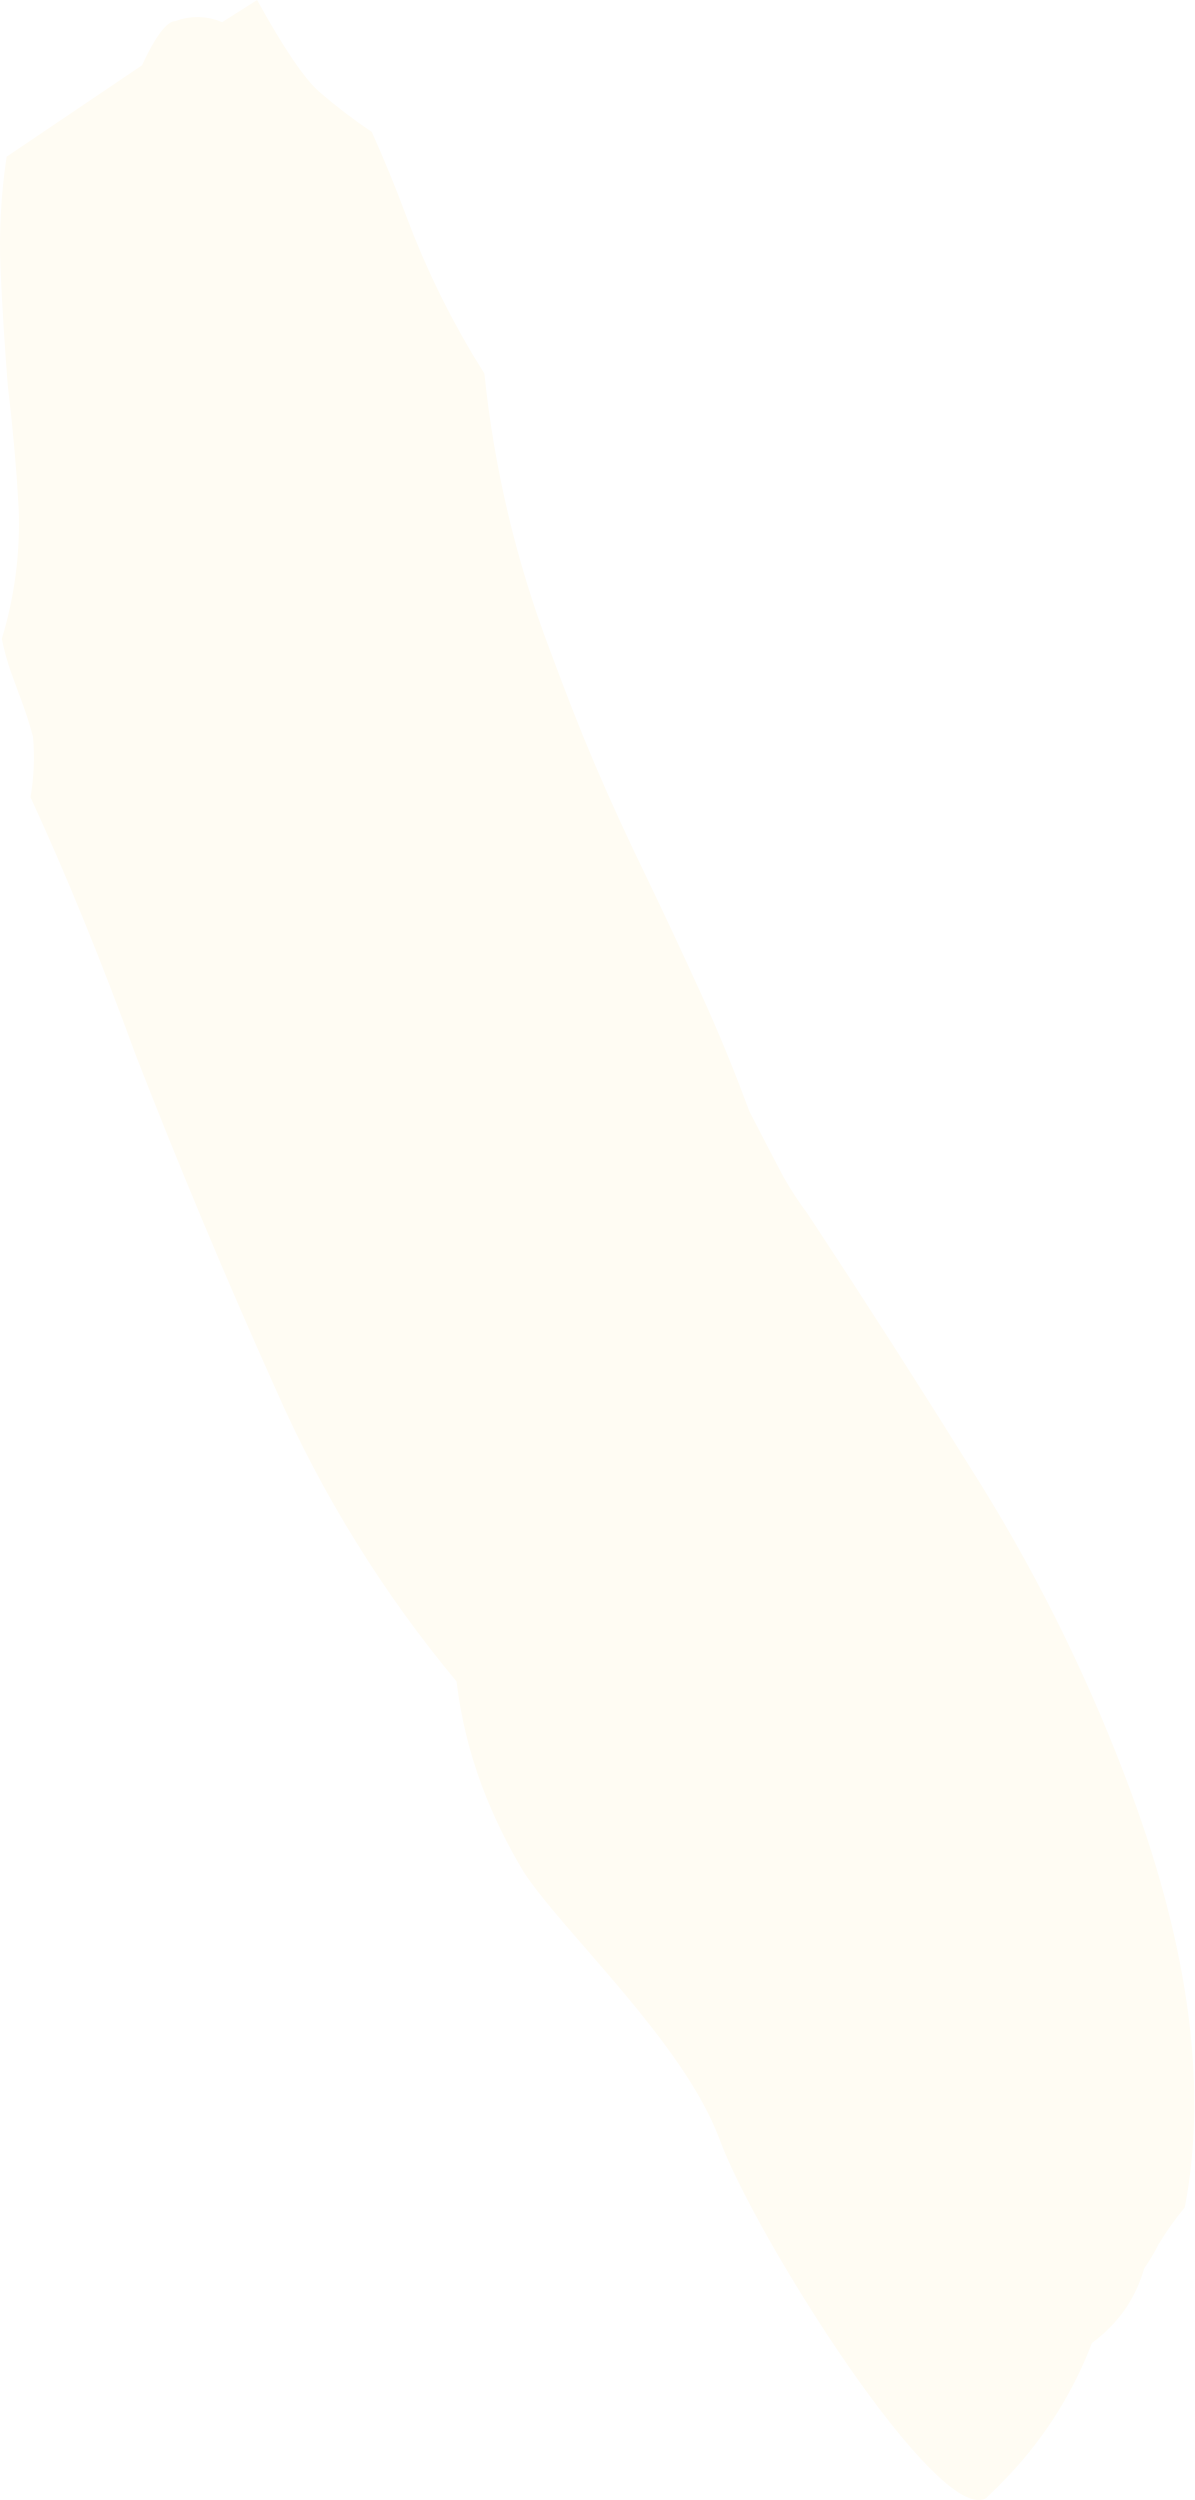
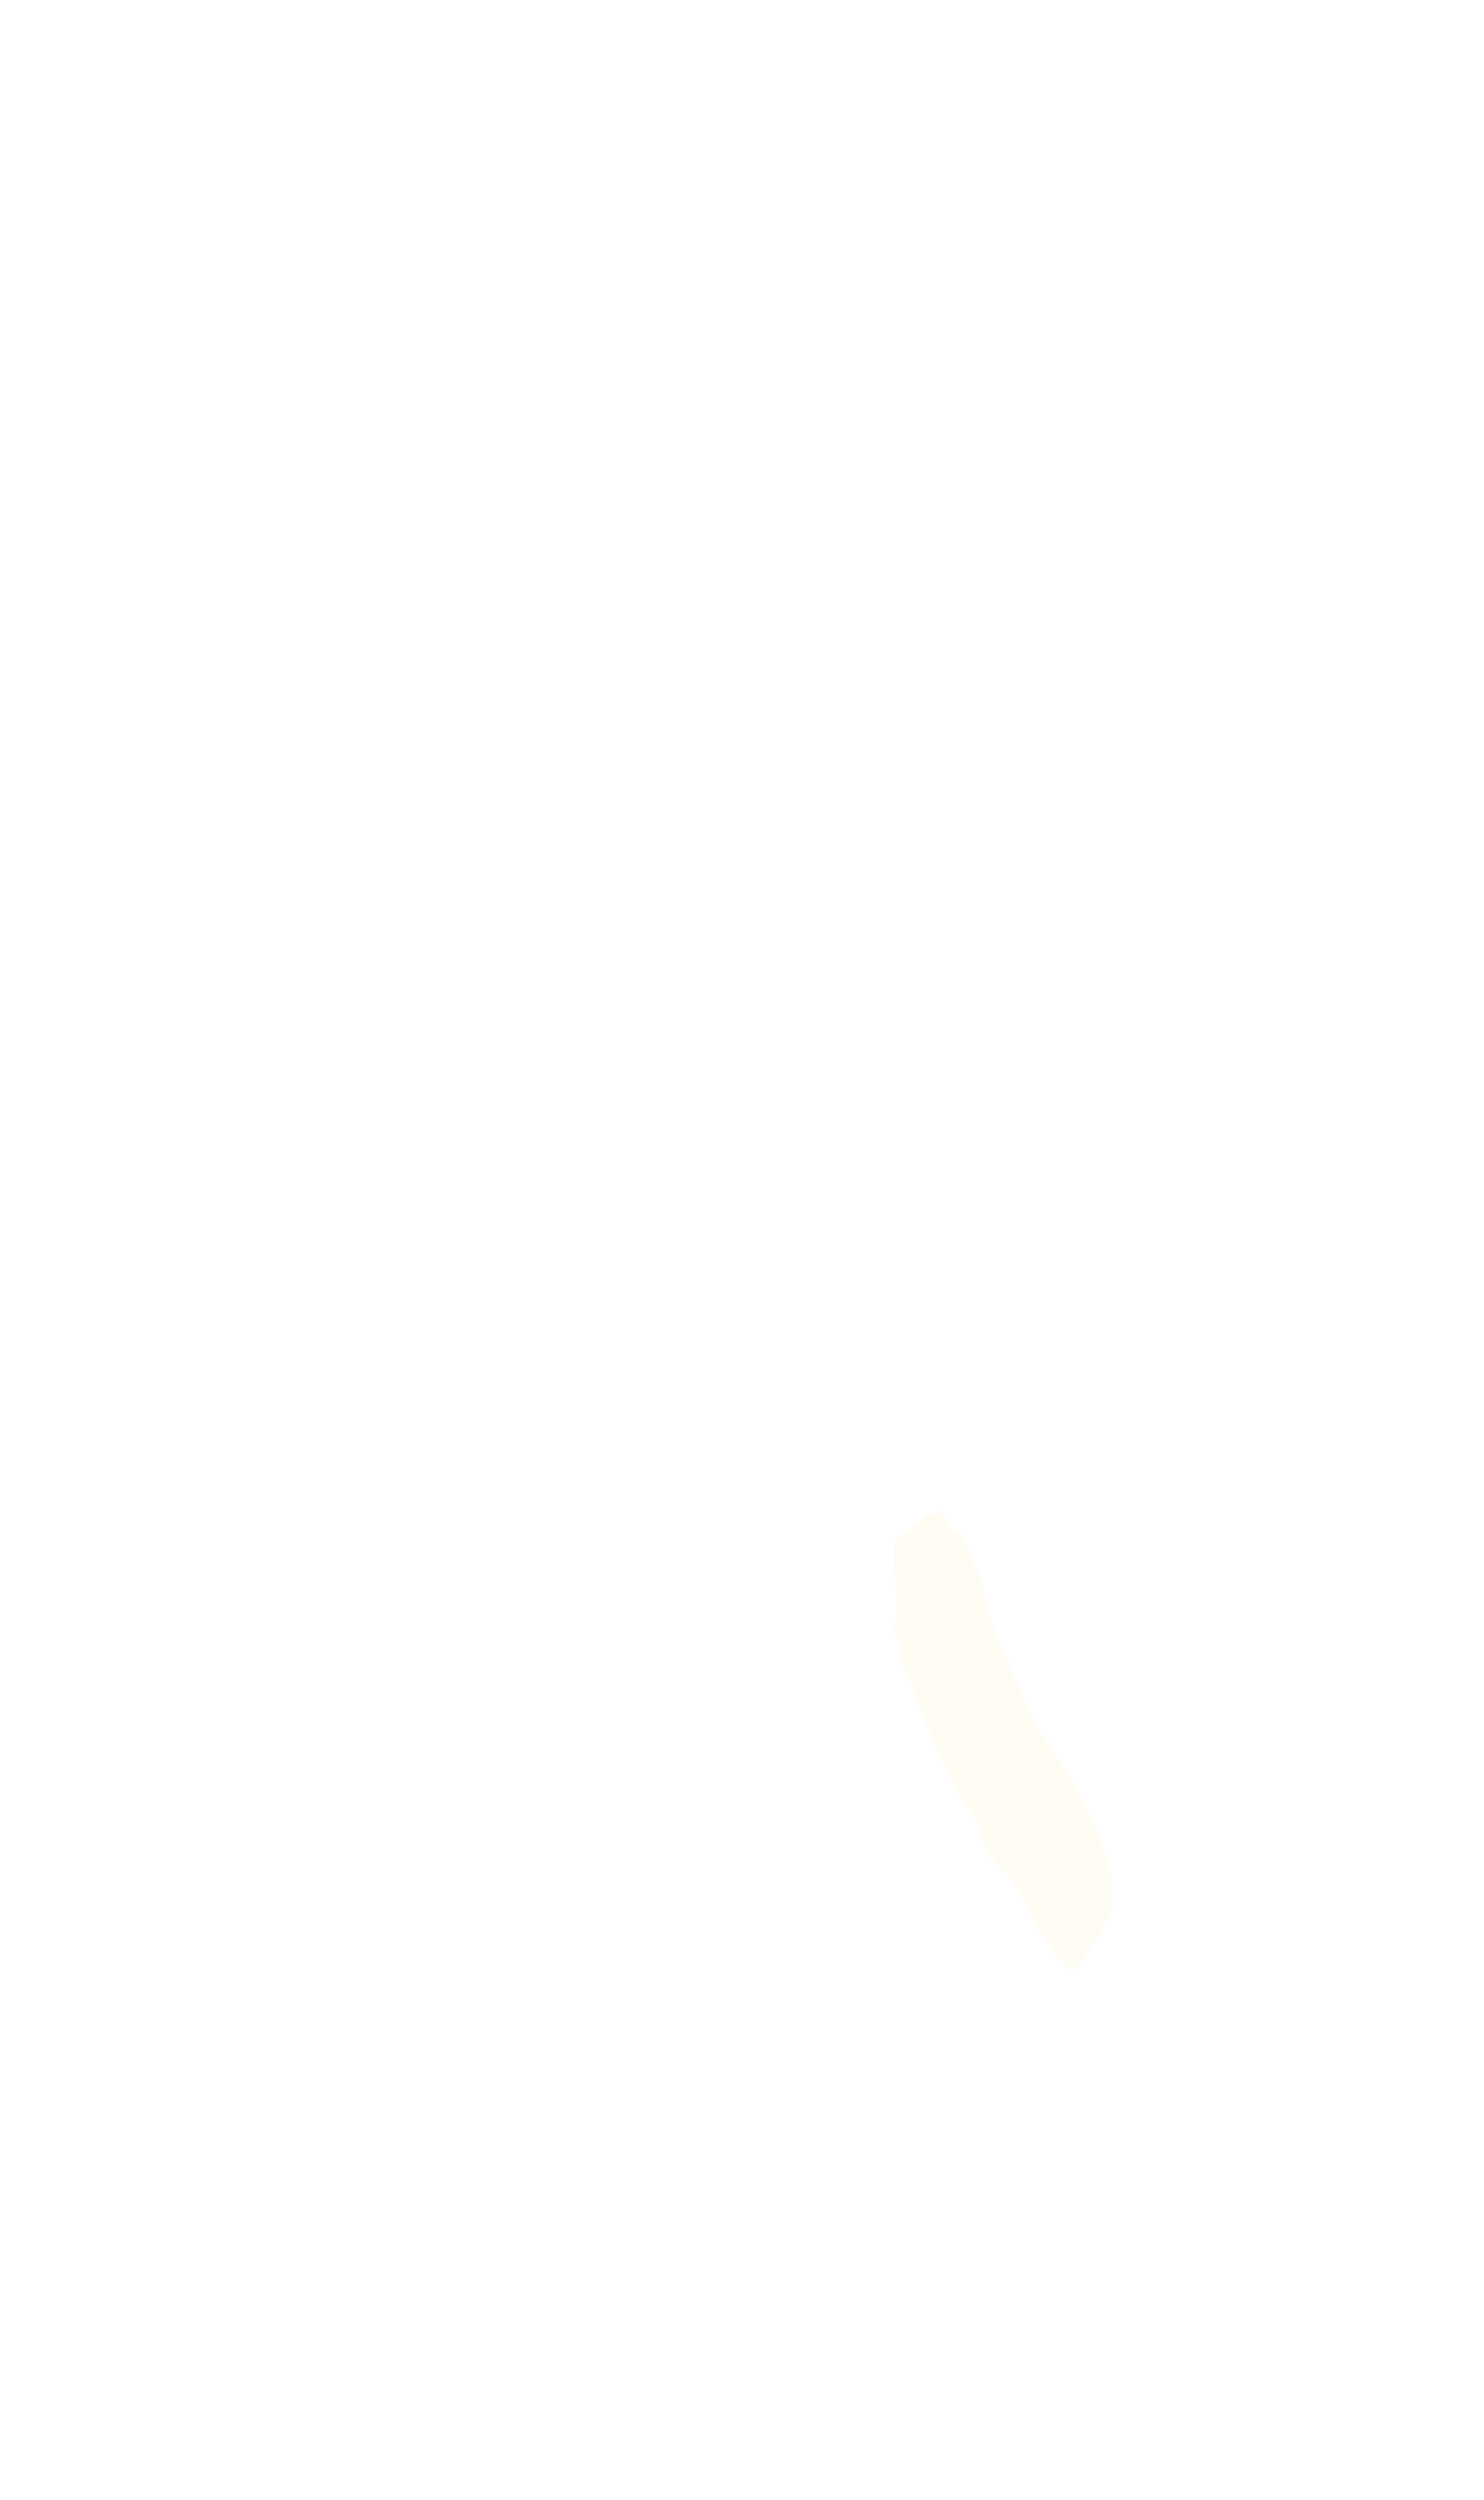
- <svg xmlns="http://www.w3.org/2000/svg" viewBox="0 0 99.07 207.42">
+ <svg xmlns="http://www.w3.org/2000/svg" viewBox="0 0 671 1131">
  <defs>
-     <style>.cls-1{fill:#fffcf3;}</style>
+     <style>.cls-1{fill:#fffcf3;}.cls-2{fill:none;}</style>
  </defs>
  <g id="Layer_2" data-name="Layer 2">
    <g id="Layer_1-2" data-name="Layer 1">
-       <path class="cls-1" d="M11.78,5.42.55,13a48.94,48.94,0,0,0-.5,9.47c.14,3.12.34,6.26.59,9.44.43,3.63.74,7.07.91,10.28A32.7,32.7,0,0,1,.15,53a20.7,20.7,0,0,0,.76,2.76l.73,2a31.79,31.79,0,0,1,1.1,3.38,19.32,19.32,0,0,1-.21,5Q7,75.84,11.26,87.53q5.41,13.92,11.62,27.74a102.13,102.13,0,0,0,15,24.24A37.49,37.49,0,0,0,40,148.22a44,44,0,0,0,3.43,7.06c3.24,5,13.29,14.14,16.28,22.24s18.07,32,22.09,29.76c.71-.67,1.39-1.36,2.06-2.07a33.34,33.34,0,0,0,6.74-10.82,12.1,12.1,0,0,0,2.89-3,12,12,0,0,0,1.44-3.18,16.13,16.13,0,0,0,1.19-2,25.68,25.68,0,0,1,2.18-3.07q2.82-14.7-4.44-34.39a141.89,141.89,0,0,0-12.45-25.54Q73.86,111.07,67,100.7a28.74,28.74,0,0,1-2-3.06c-.56-1.07-1.51-2.87-2.82-5.42q-1.84-5-4.06-9.87t-4.54-9.7c-1.46-3-2.88-6.08-4.23-9.24S46.8,57.1,45.65,54a90.5,90.5,0,0,1-5.46-23,70.69,70.69,0,0,1-6.51-13.14q-1.23-3.33-2.83-6.91A44.43,44.43,0,0,1,26.47,7.6C25.24,6.52,23.54,4,21.33,0l-2.9,1.84a5.16,5.16,0,0,0-3.88-.09C13.83,1.77,12.9,3,11.78,5.42Z" />
+       <path class="cls-1" d="M416.08,689l-11.23,7.57a48.16,48.16,0,0,0-.5,9.47c.13,3.12.33,6.26.59,9.44.43,3.63.74,7.07.91,10.29a32.68,32.68,0,0,1-1.4,10.76,22.61,22.61,0,0,0,.75,2.76l.74,2a31.79,31.79,0,0,1,1.1,3.38,19.32,19.32,0,0,1-.21,5q4.43,9.75,8.73,21.44Q421,785,427.18,798.85a102.4,102.4,0,0,0,15,24.25,38,38,0,0,0,2.1,8.7,44.56,44.56,0,0,0,3.44,7.06C451,843.83,461,853,464,861.1s18.06,32,22.08,29.76c.72-.67,1.4-1.36,2.07-2.07A33.34,33.34,0,0,0,494.88,878a11.86,11.86,0,0,0,2.88-3,11.7,11.7,0,0,0,1.45-3.18,16.13,16.13,0,0,0,1.19-2,24.53,24.53,0,0,1,2.18-3.07q2.82-14.7-4.44-34.39a142.57,142.57,0,0,0-12.45-25.54q-7.53-12.21-14.38-22.58a28.74,28.74,0,0,1-2-3.06c-.56-1.07-1.51-2.87-2.82-5.42q-1.84-5-4.06-9.87t-4.54-9.7c-1.46-3-2.88-6.08-4.23-9.24s-2.6-6.31-3.75-9.44a90.08,90.08,0,0,1-5.46-23A70.69,70.69,0,0,1,438,701.4q-1.23-3.33-2.83-6.91a44.43,44.43,0,0,1-4.38-3.31c-1.23-1.08-2.93-3.59-5.14-7.6l-2.9,1.84a5.16,5.16,0,0,0-3.88-.09C418.13,685.35,417.2,686.58,416.08,689Z" />
+       <rect class="cls-2" width="671" height="1131" />
    </g>
  </g>
</svg>
